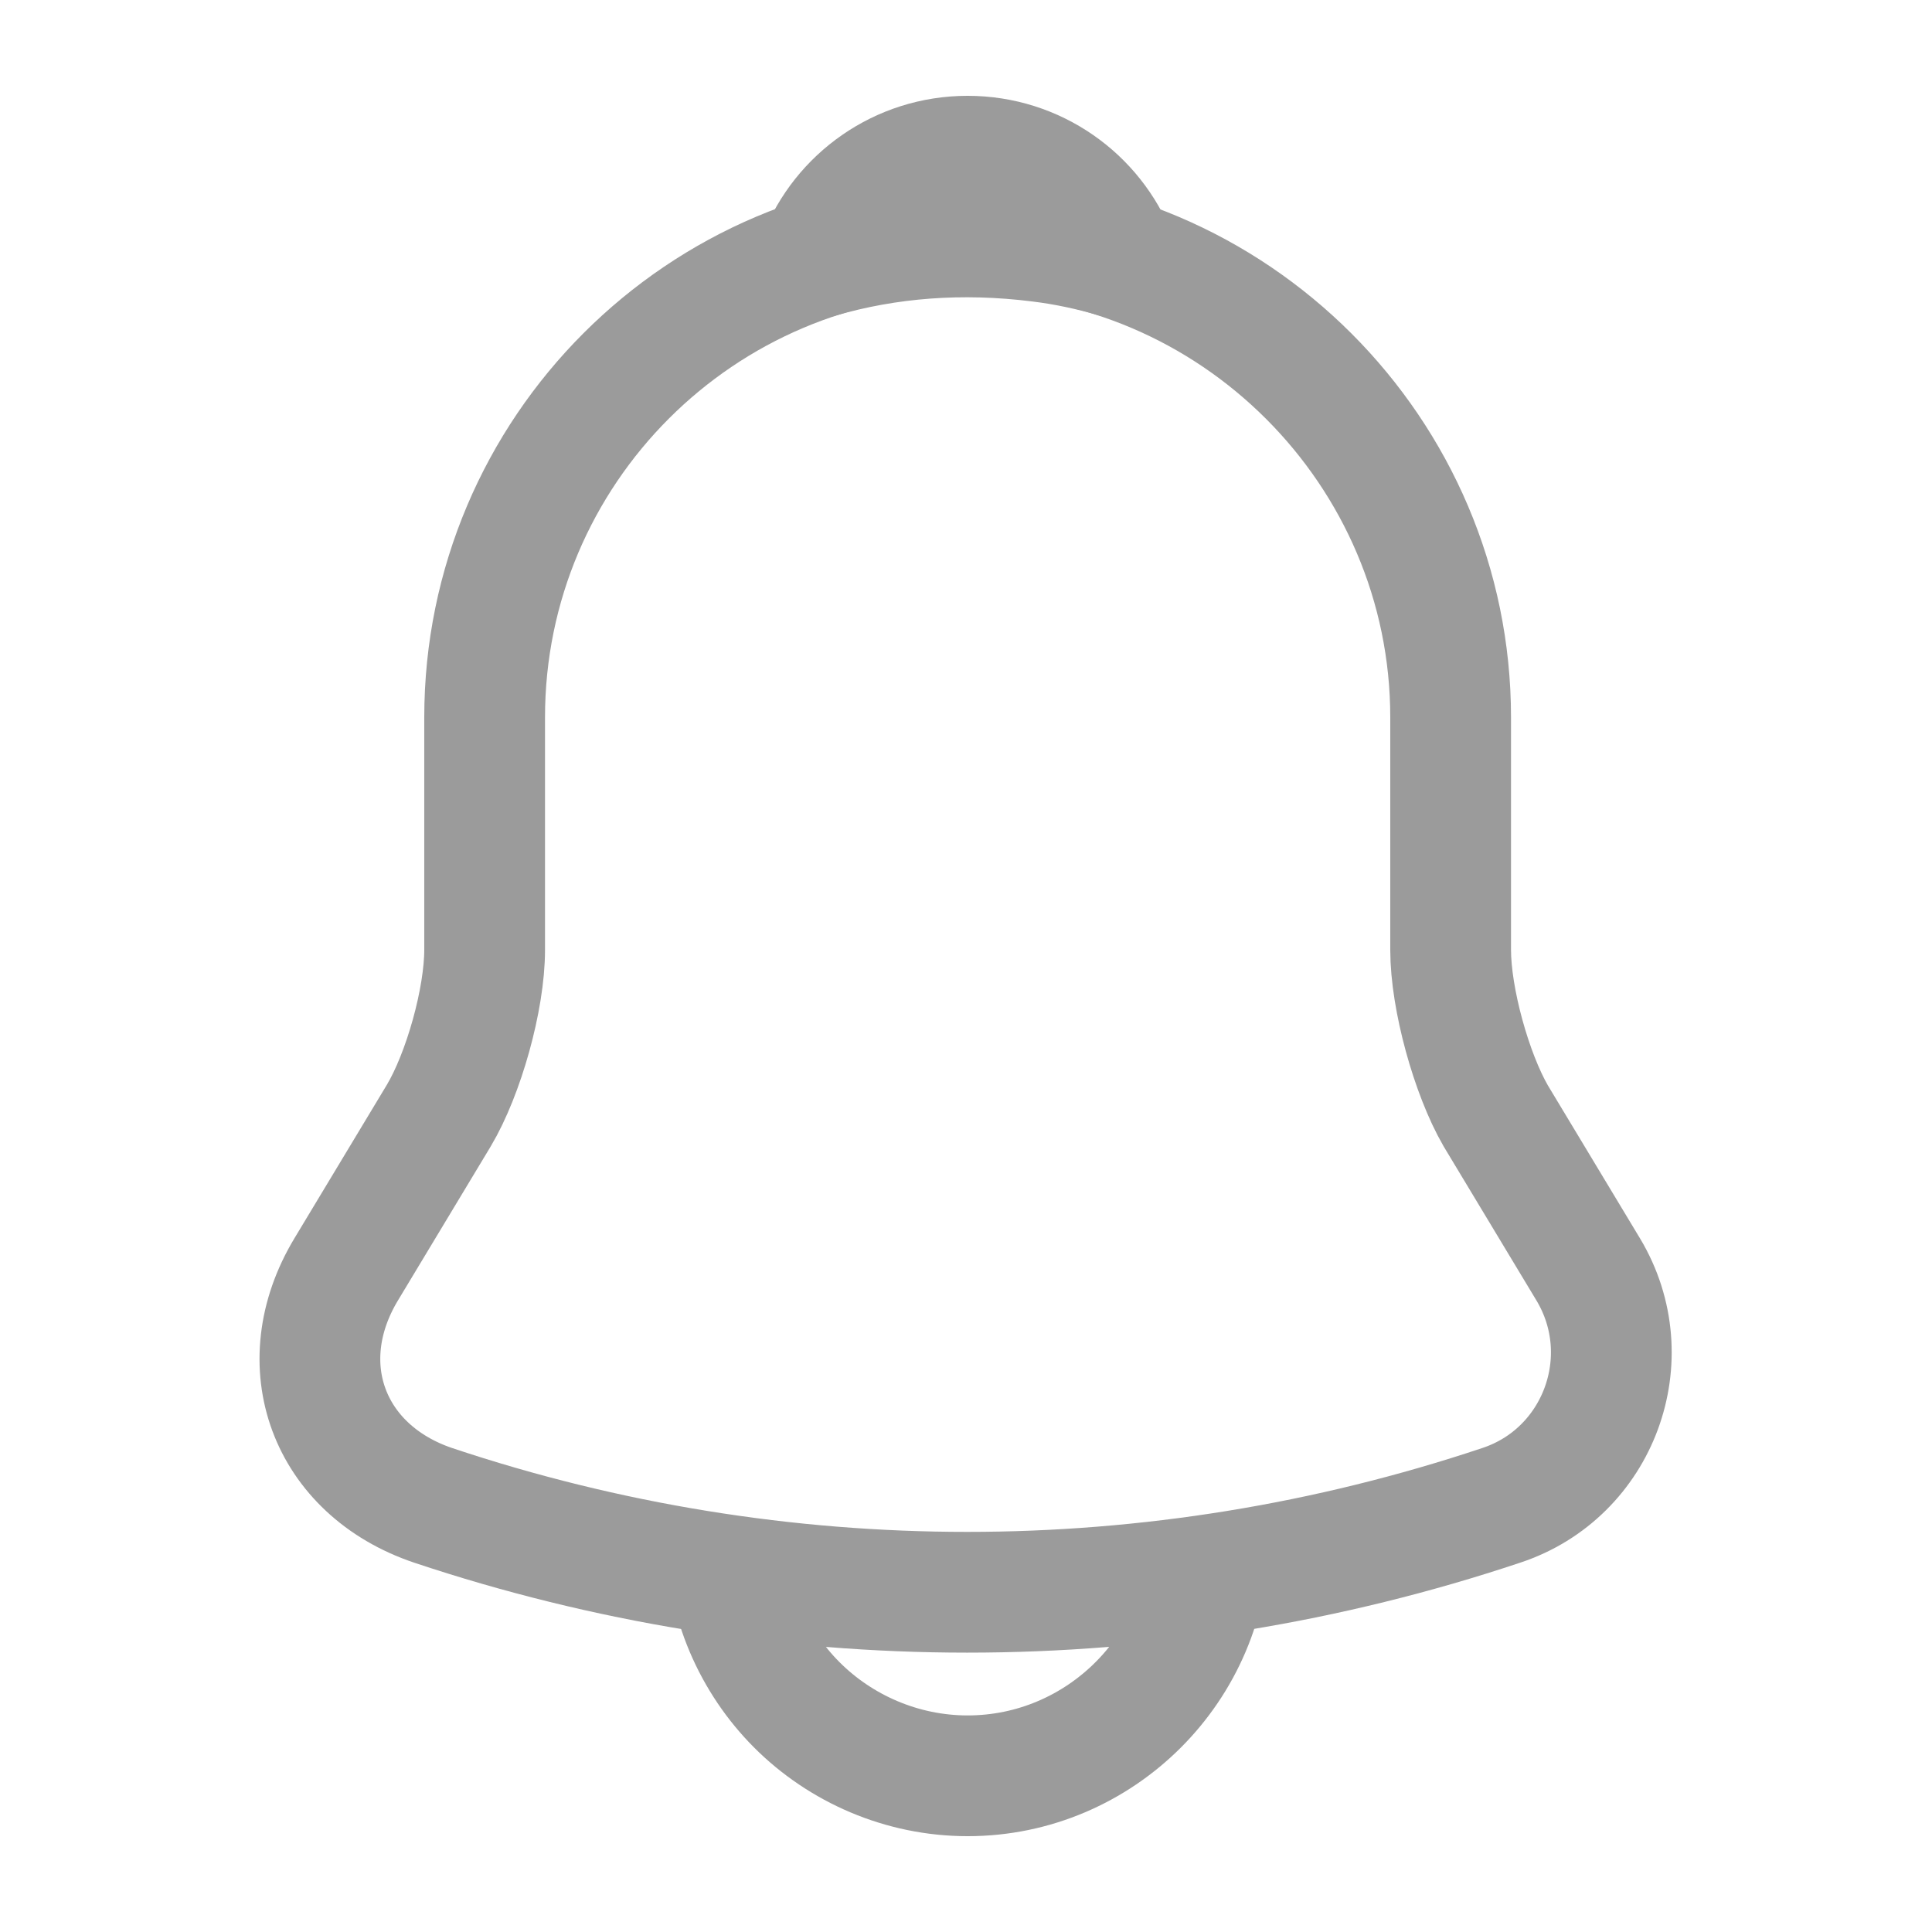
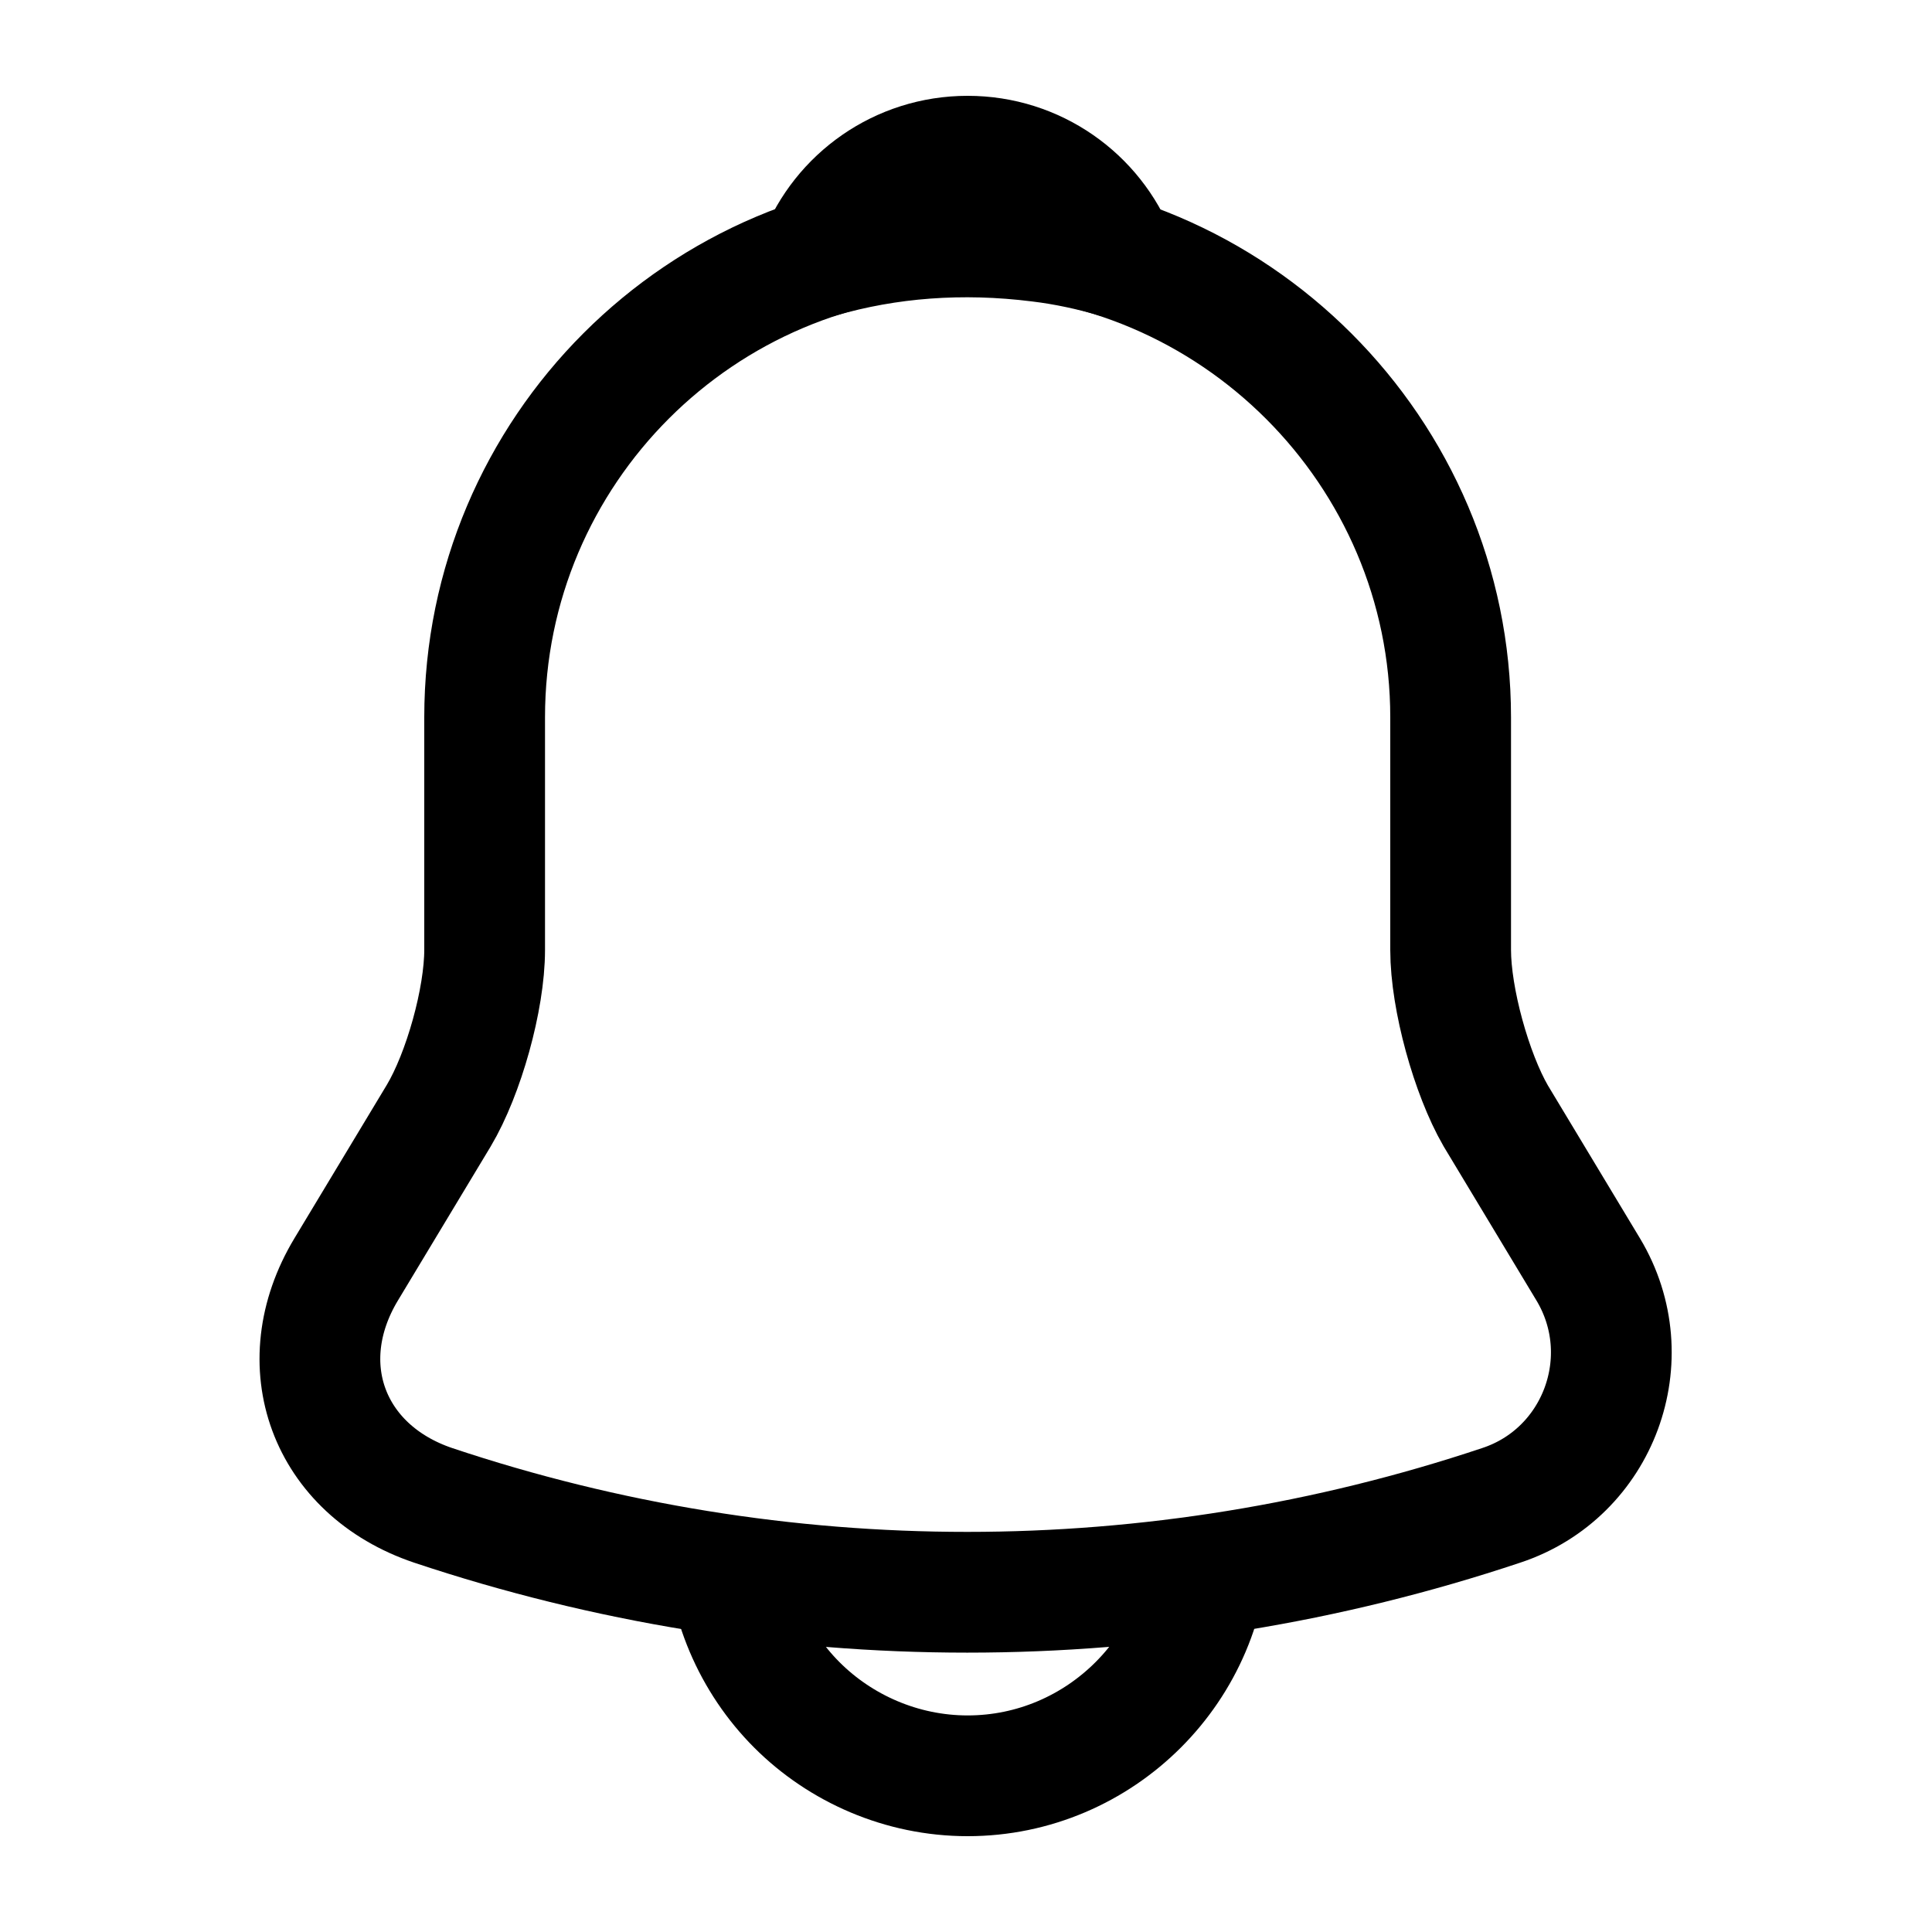
<svg xmlns="http://www.w3.org/2000/svg" width="26" height="26" viewBox="0 0 26 26" fill="none">
-   <path d="M13.022 3.153C9.436 3.153 6.522 6.067 6.522 9.653V12.783C6.522 13.444 6.24 14.452 5.904 15.015L4.658 17.084C3.889 18.363 4.42 19.782 5.828 20.258C10.498 21.818 15.535 21.818 20.204 20.258C21.515 19.825 22.089 18.276 21.374 17.084L20.128 15.015C19.803 14.452 19.522 13.444 19.522 12.783V9.653C19.522 6.078 16.597 3.153 13.022 3.153Z" stroke="#9B9B9B" stroke-width="1.625" stroke-miterlimit="10" stroke-linecap="round" />
-   <path d="M15.026 3.467C14.69 3.369 14.343 3.293 13.986 3.25C12.946 3.12 11.949 3.196 11.018 3.467C11.332 2.665 12.112 2.102 13.022 2.102C13.932 2.102 14.712 2.665 15.026 3.467Z" stroke="#9B9B9B" stroke-width="1.625" stroke-miterlimit="10" stroke-linecap="round" stroke-linejoin="round" />
-   <path d="M16.272 20.648C16.272 22.436 14.809 23.898 13.022 23.898C12.133 23.898 11.31 23.53 10.725 22.945C10.14 22.36 9.772 21.537 9.772 20.648" stroke="#9B9B9B" stroke-width="1.625" stroke-miterlimit="10" />
+   <path d="M13.022 3.153C9.436 3.153 6.522 6.067 6.522 9.653V12.783C6.522 13.444 6.24 14.452 5.904 15.015L4.658 17.084C3.889 18.363 4.42 19.782 5.828 20.258C10.498 21.818 15.535 21.818 20.204 20.258C21.515 19.825 22.089 18.276 21.374 17.084L20.128 15.015C19.803 14.452 19.522 13.444 19.522 12.783V9.653C19.522 6.078 16.597 3.153 13.022 3.153Z" stroke="#000000" stroke-width="1.625" stroke-miterlimit="10" stroke-linecap="round" />
+   <path d="M15.026 3.467C14.69 3.369 14.343 3.293 13.986 3.25C12.946 3.12 11.949 3.196 11.018 3.467C11.332 2.665 12.112 2.102 13.022 2.102C13.932 2.102 14.712 2.665 15.026 3.467Z" stroke="#000000" stroke-width="1.625" stroke-miterlimit="10" stroke-linecap="round" stroke-linejoin="round" />
+   <path d="M16.272 20.648C16.272 22.436 14.809 23.898 13.022 23.898C12.133 23.898 11.31 23.53 10.725 22.945C10.14 22.36 9.772 21.537 9.772 20.648" stroke="#000000" stroke-width="1.625" stroke-miterlimit="10" />
</svg>
